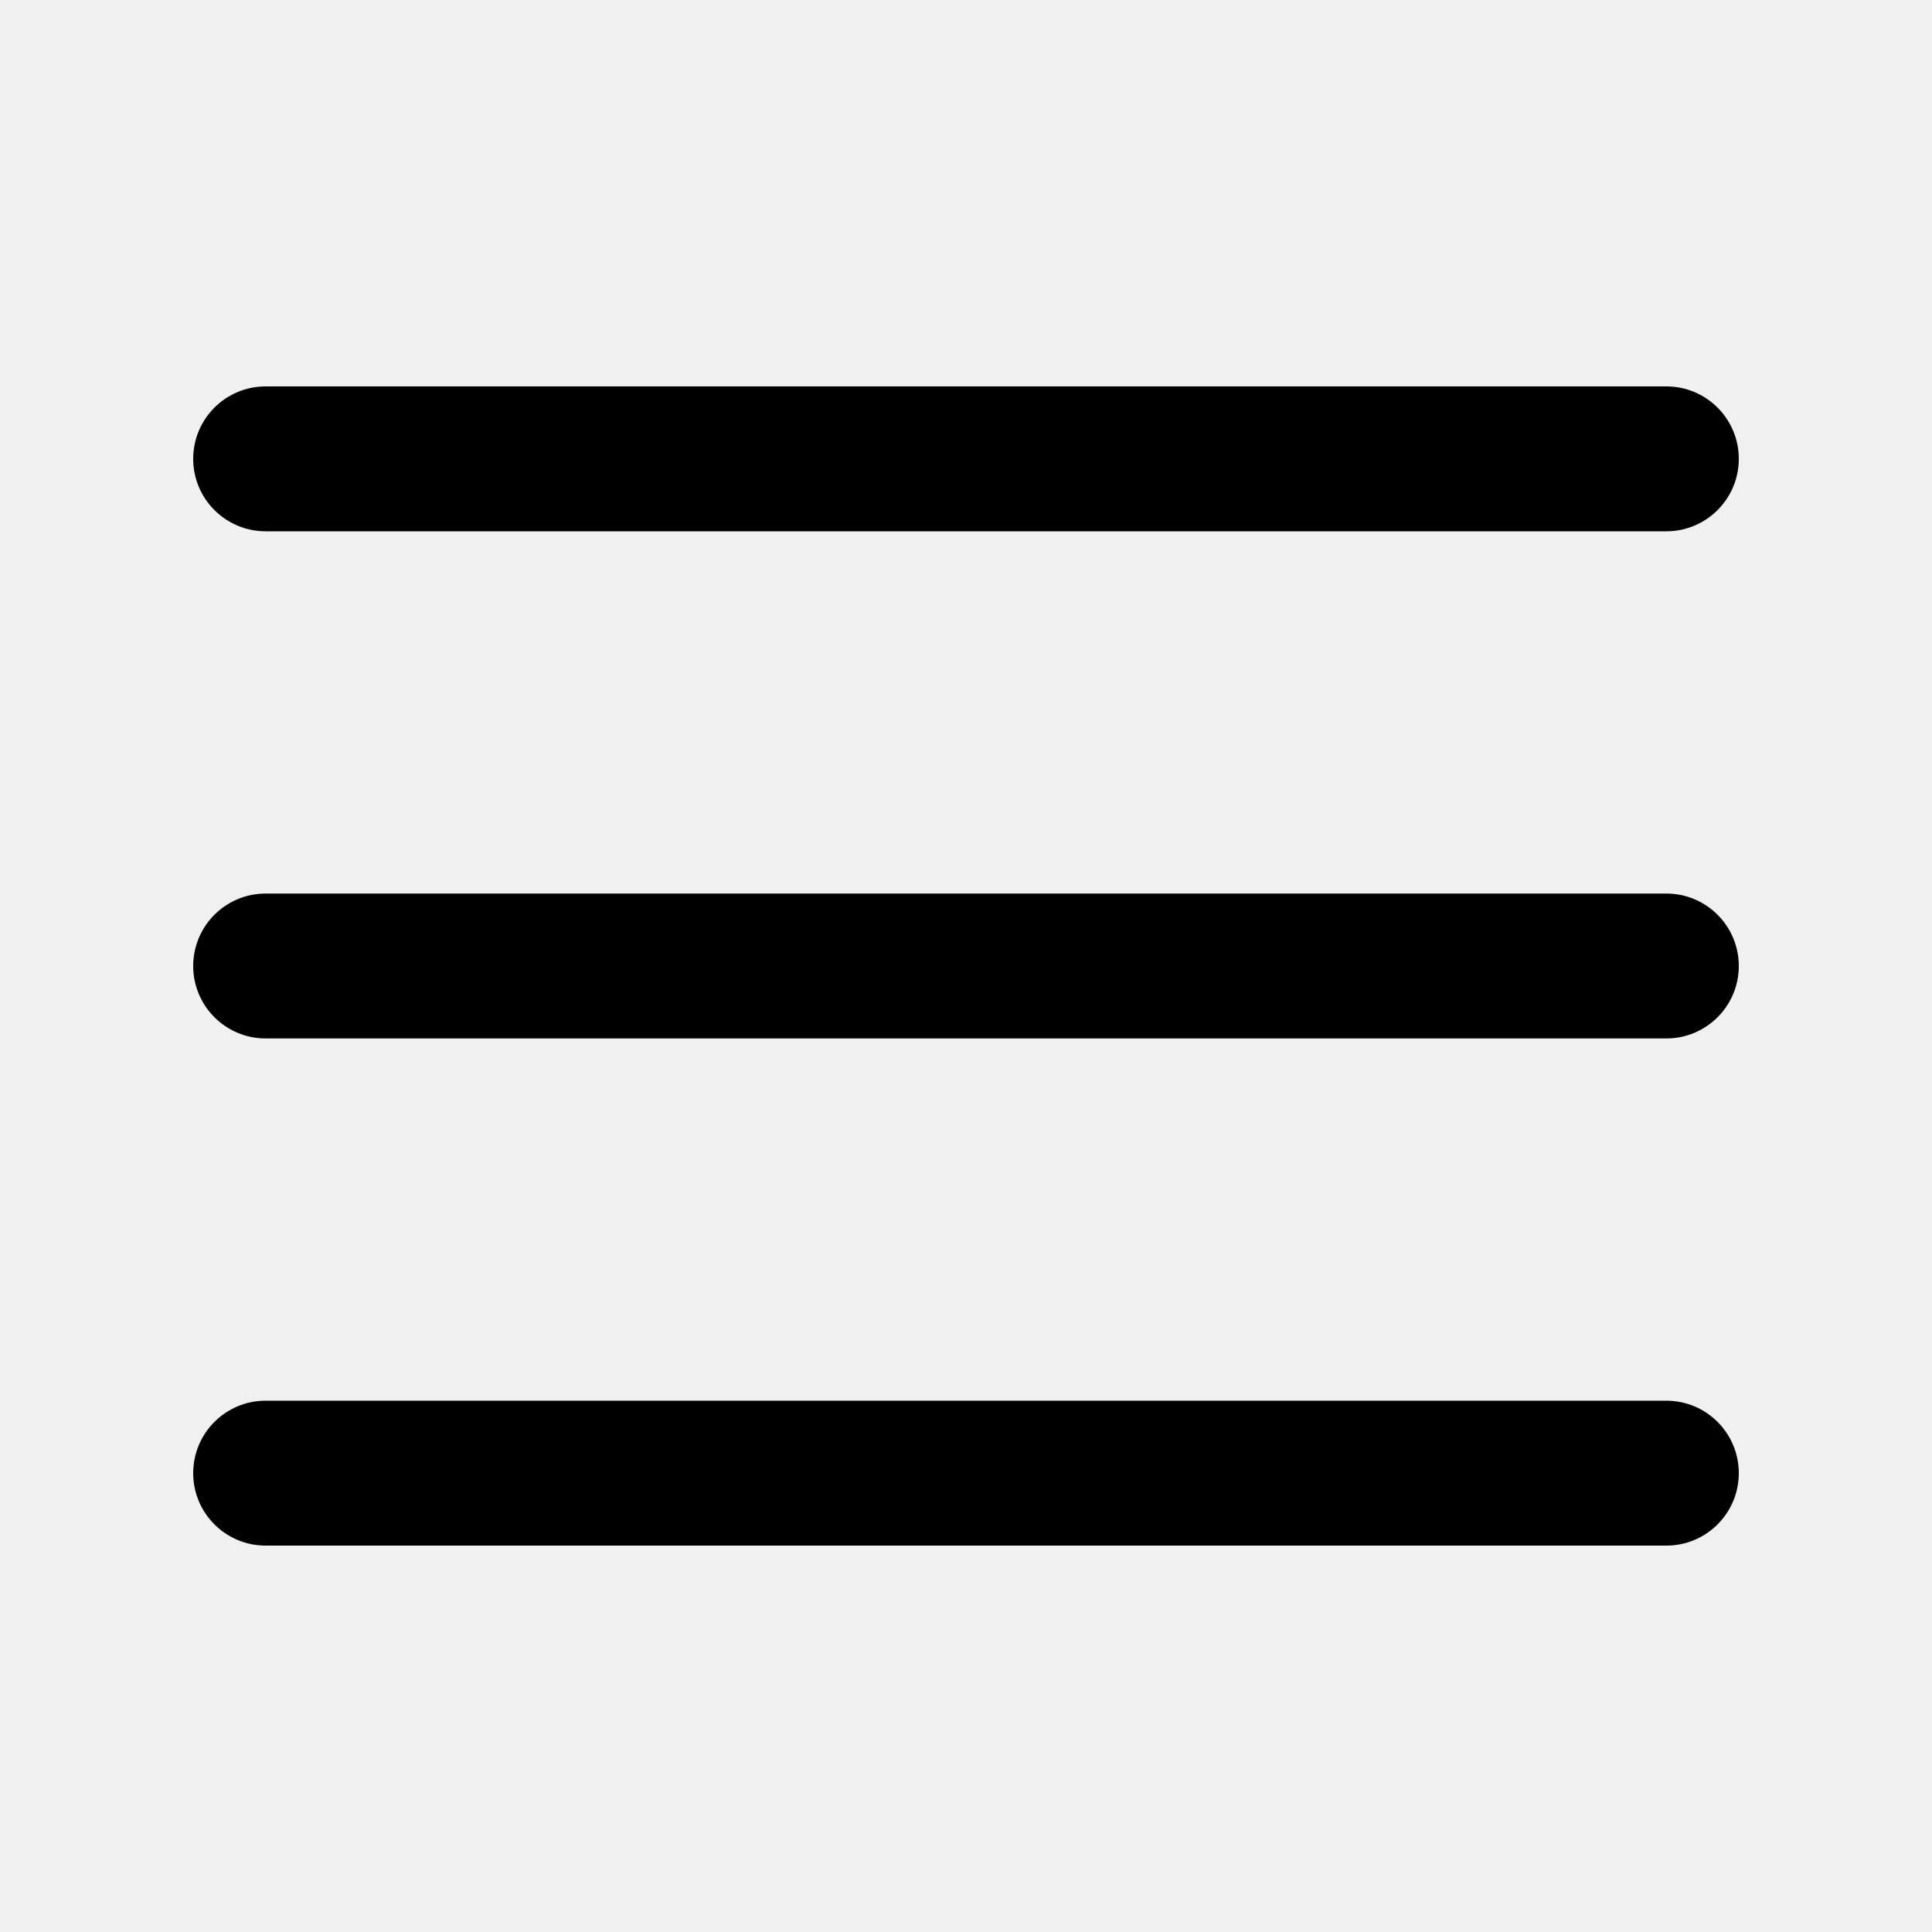
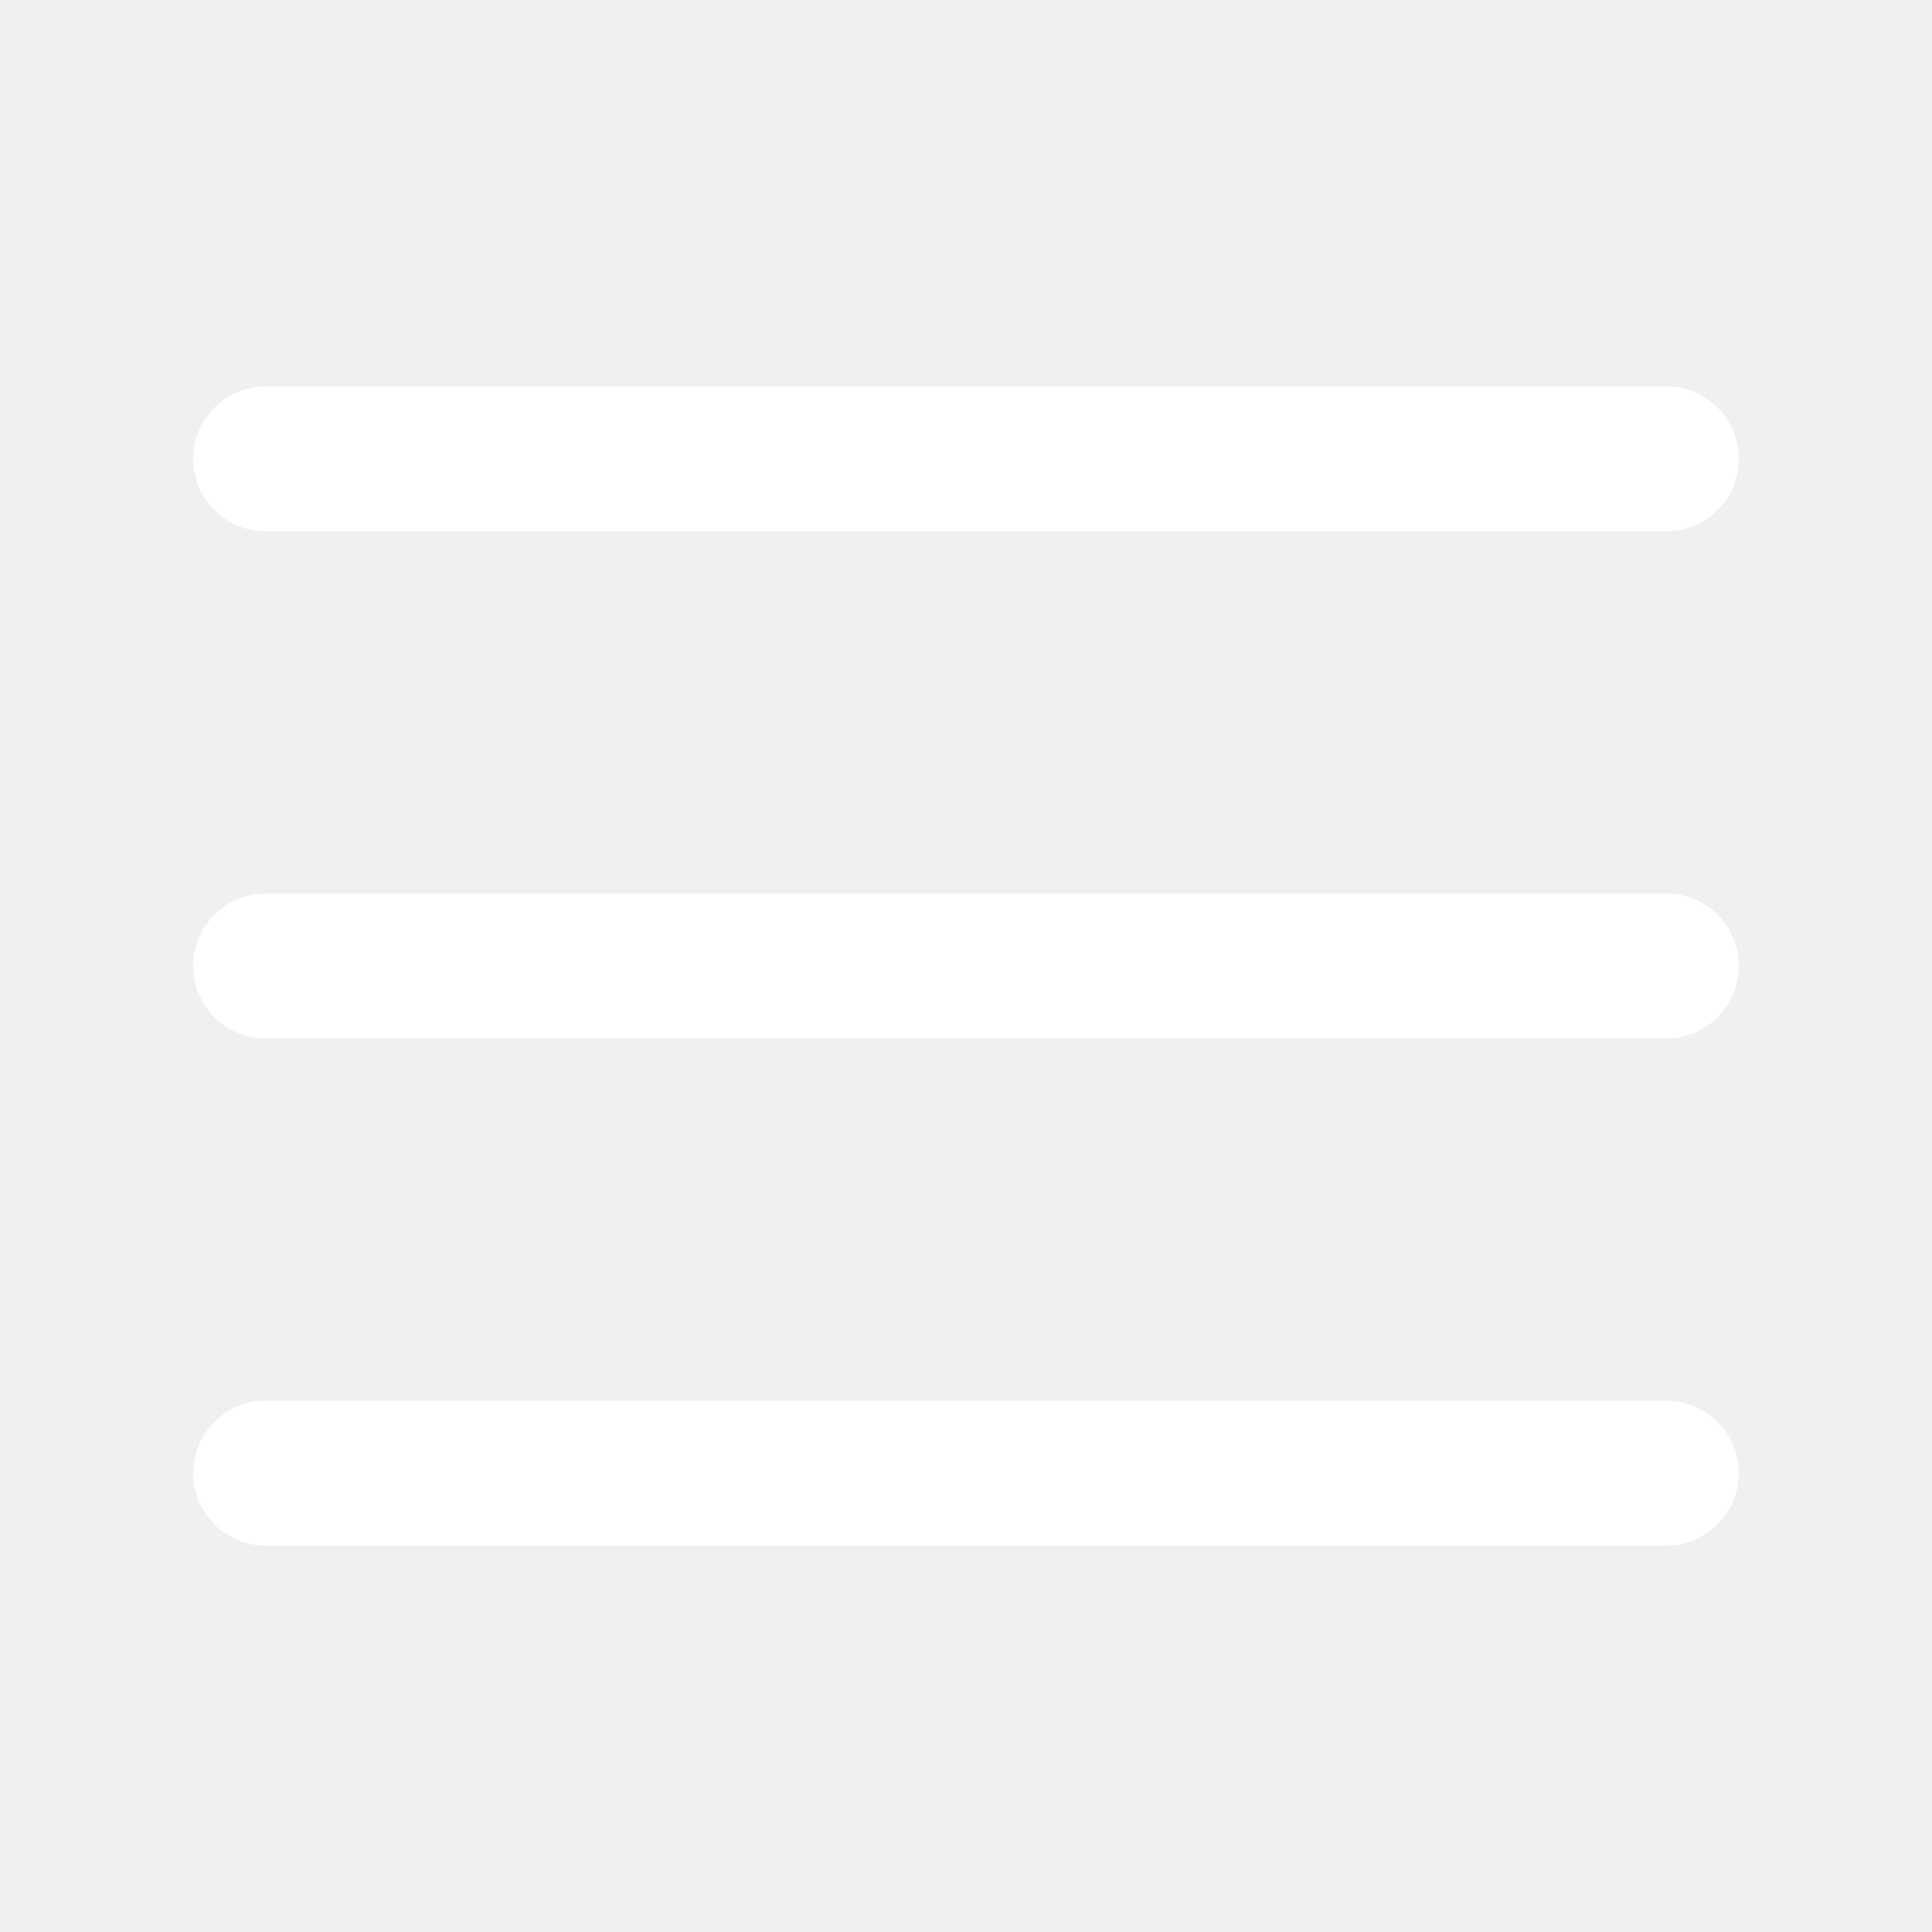
- <svg xmlns="http://www.w3.org/2000/svg" fill="currentColor" viewBox="0 0 20 20" aria-hidden="true">
+ <svg xmlns="http://www.w3.org/2000/svg" fill="#fff" viewBox="0 0 20 20" aria-hidden="true">
  <path clip-rule="evenodd" fill-rule="evenodd" d="M2 4.75A.75.75 0 012.75 4h14.5a.75.75 0 010 1.5H2.75A.75.75 0 012 4.75zM2 10a.75.75 0 01.75-.75h14.5a.75.75 0 010 1.5H2.75A.75.75 0 012 10zm0 5.25a.75.75 0 01.75-.75h14.5a.75.75 0 010 1.5H2.75a.75.75 0 01-.75-.75z" />
</svg>
